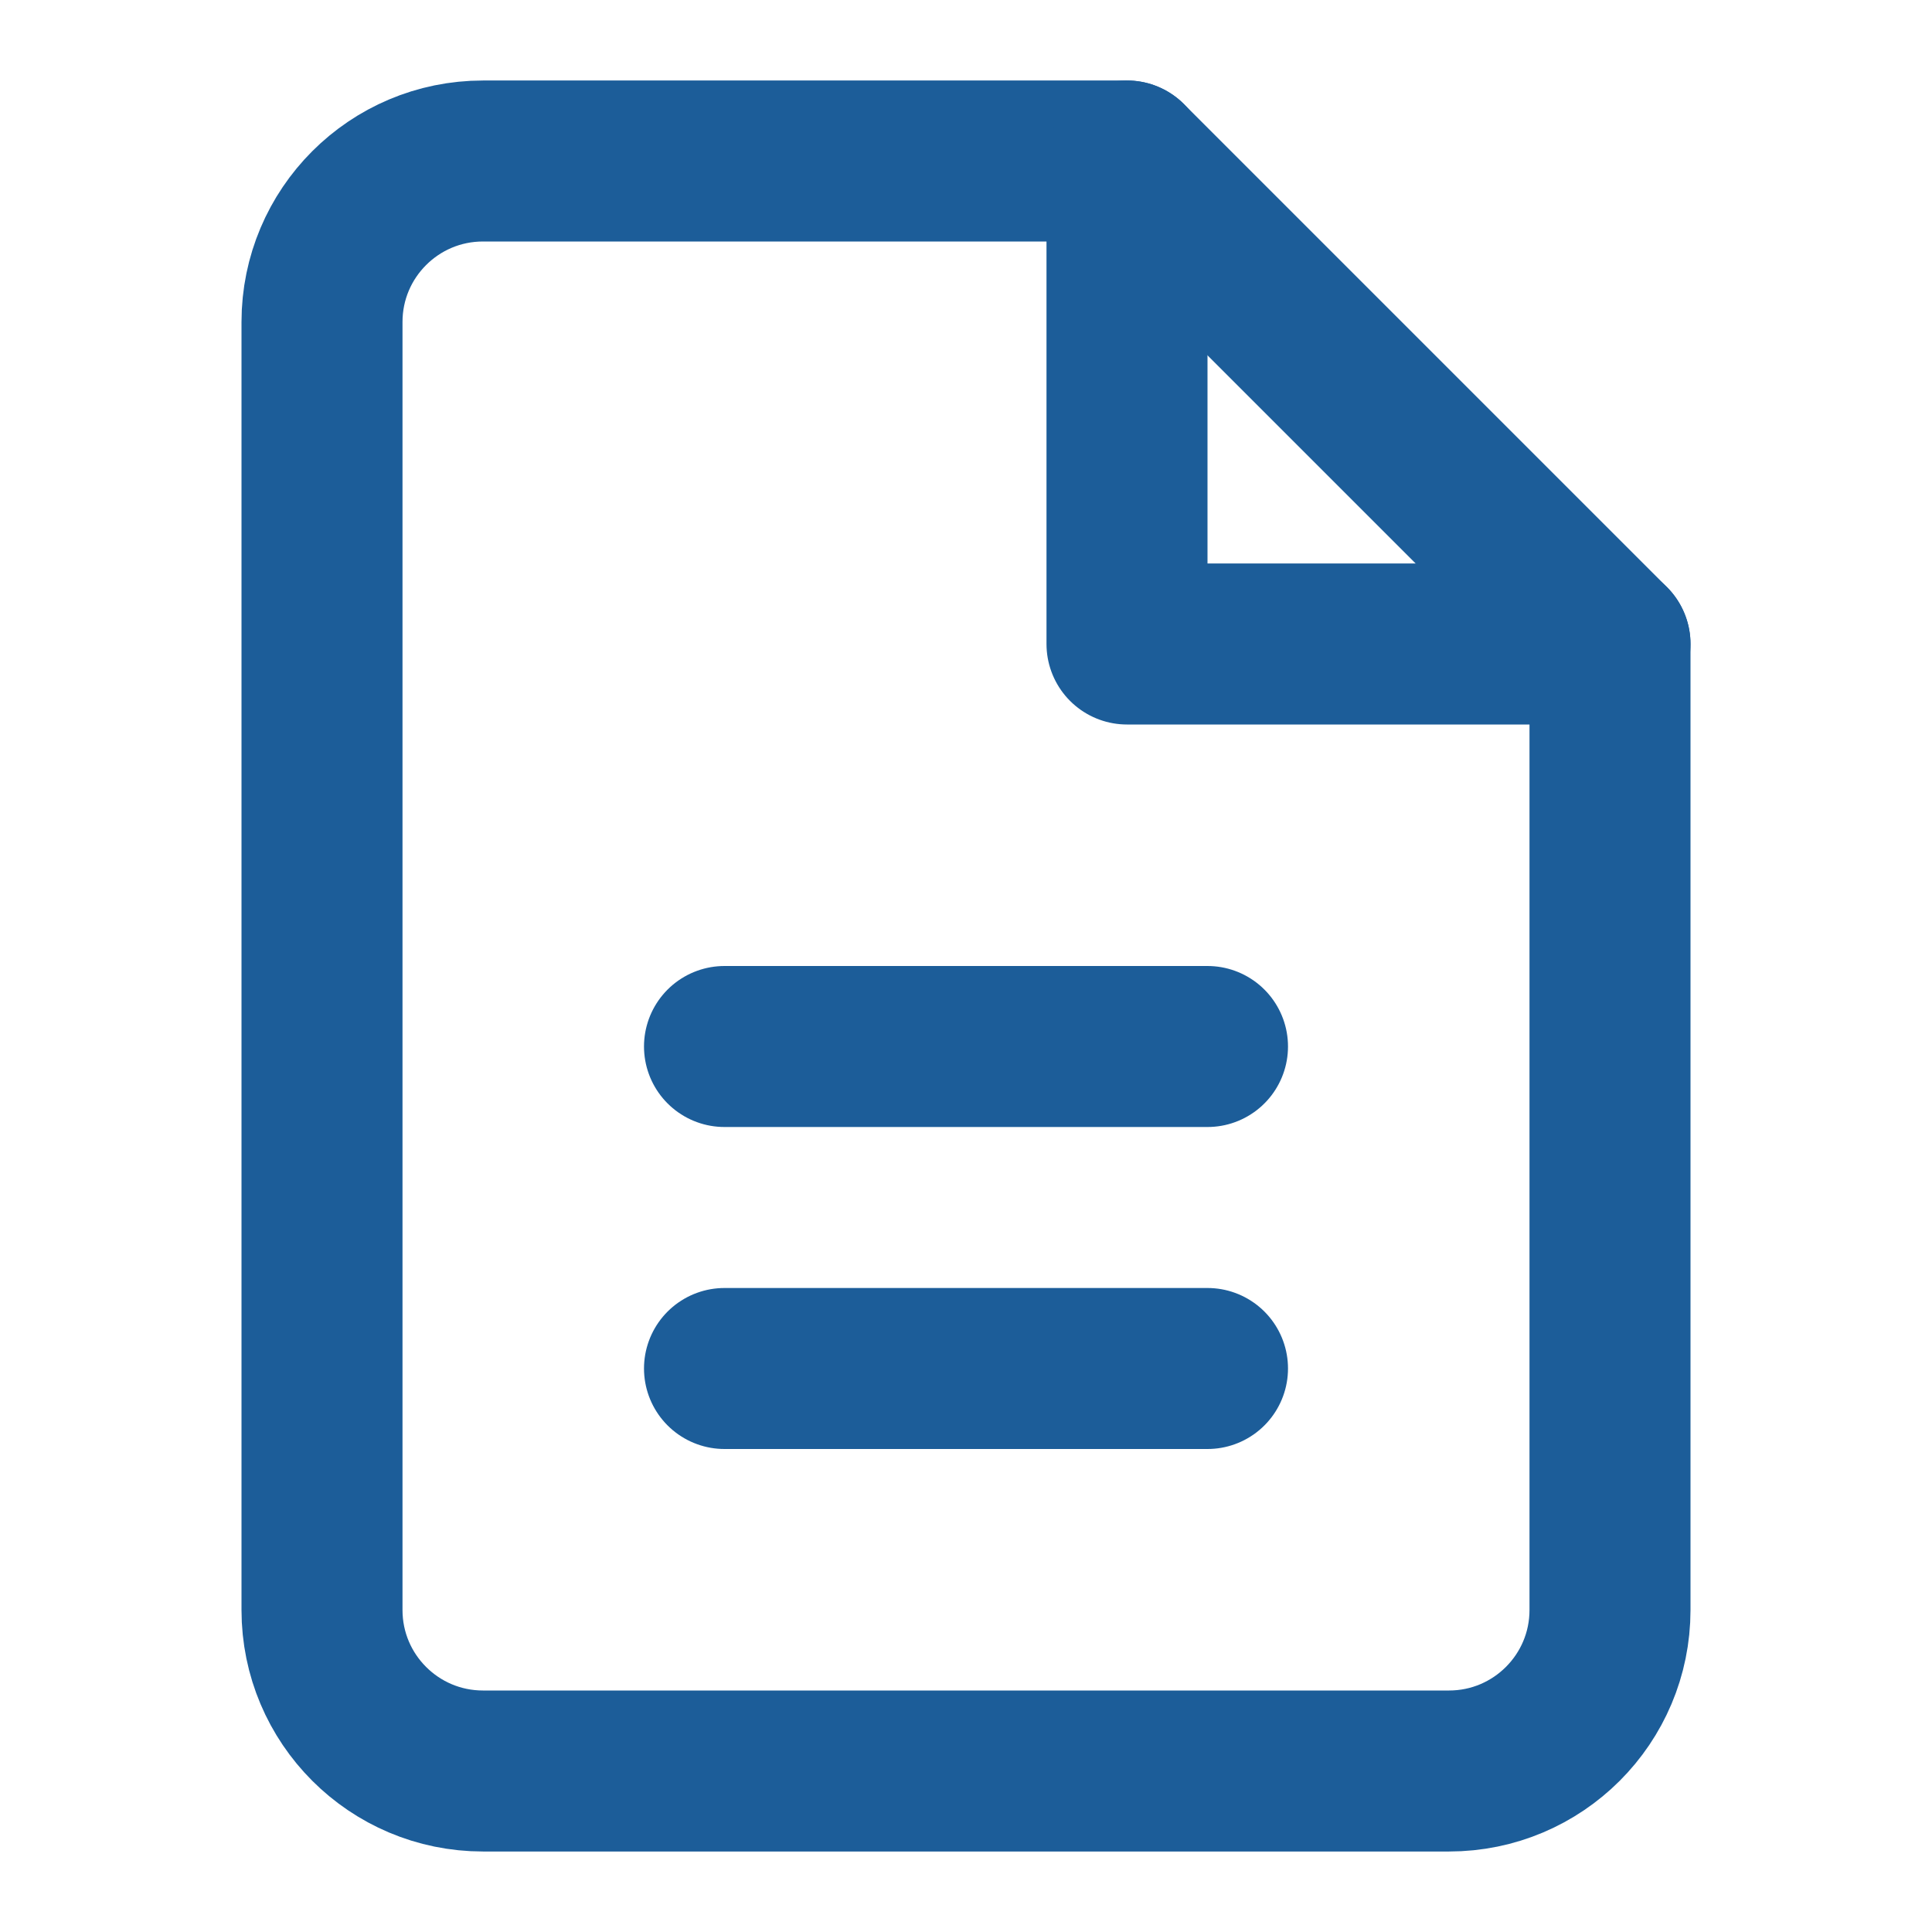
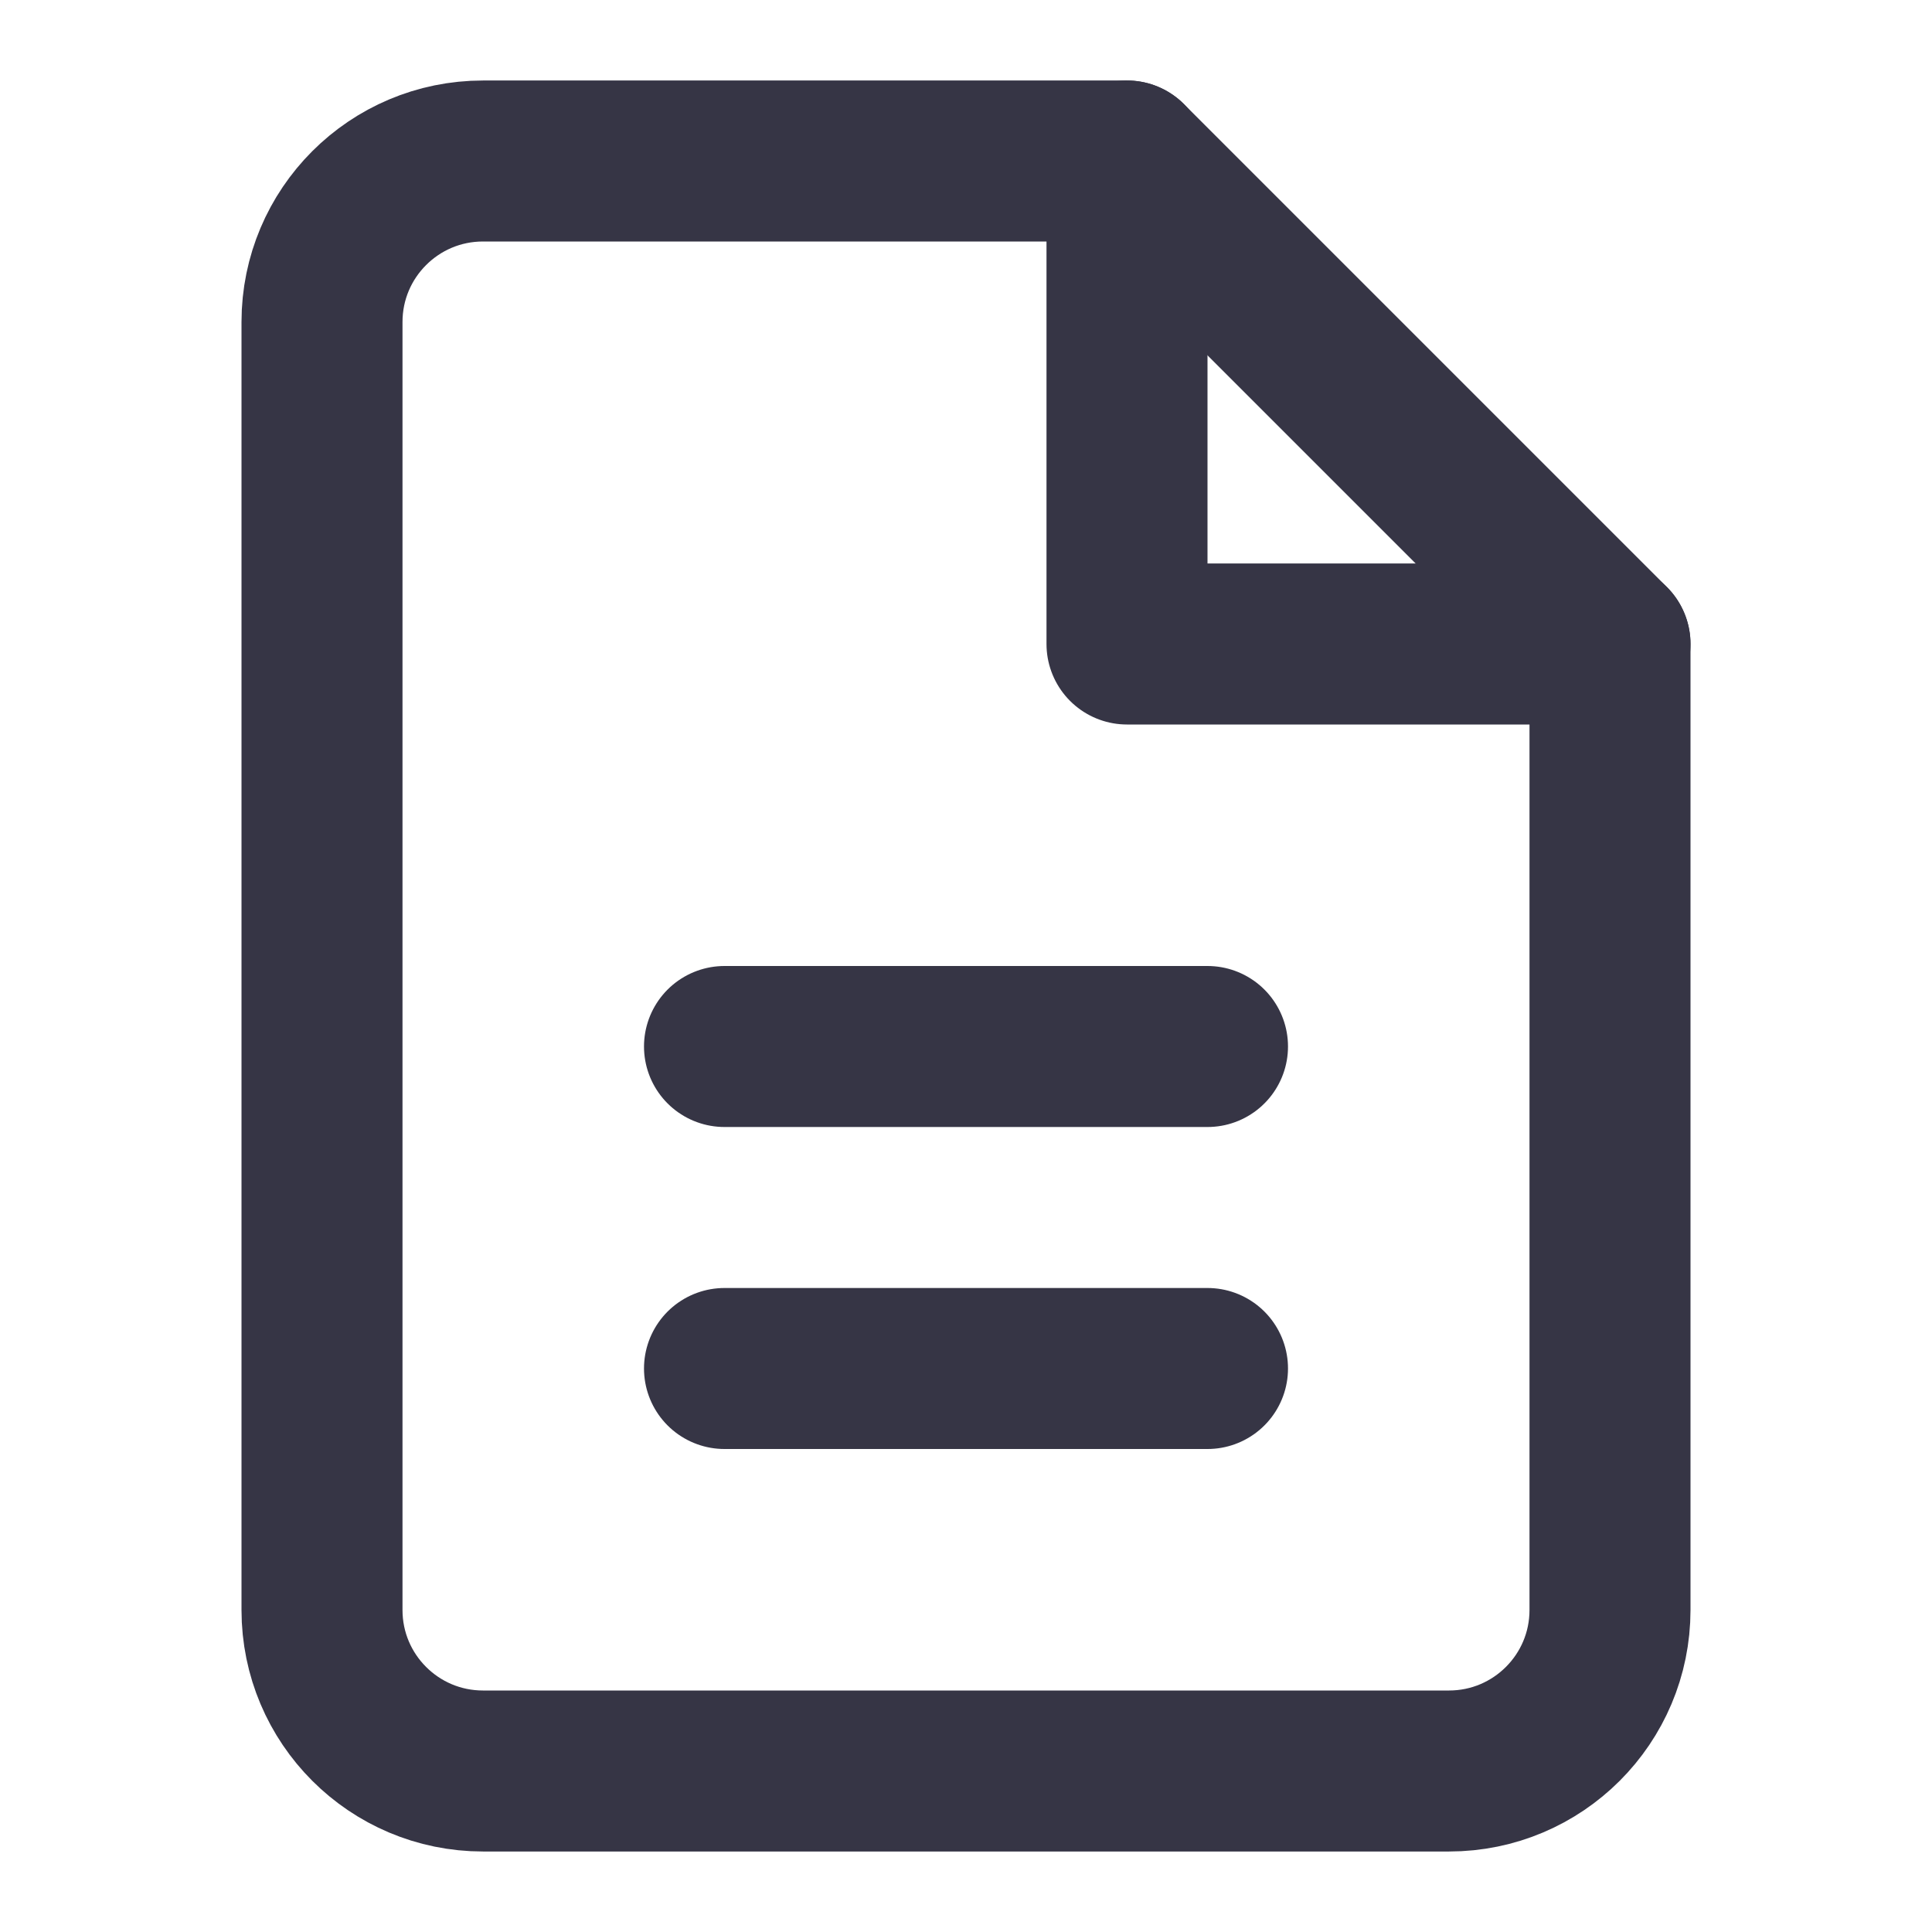
- <svg xmlns="http://www.w3.org/2000/svg" viewBox="0 0 24 24" fill="none" stroke="#1c5d99" stroke-width="2" stroke-linecap="round" stroke-linejoin="round">
+ <svg xmlns="http://www.w3.org/2000/svg" viewBox="0 0 24 24" fill="none" stroke="#363545" stroke-width="2" stroke-linecap="round" stroke-linejoin="round">
  <path d="M14 2H6a2 2 0 0 0-2 2v16a2 2 0 0 0 2 2h12a2 2 0 0 0 2-2V8z" />
  <path d="M14 2v6h6" />
  <path d="M9 13h6" />
  <path d="M9 17h6" />
</svg>
